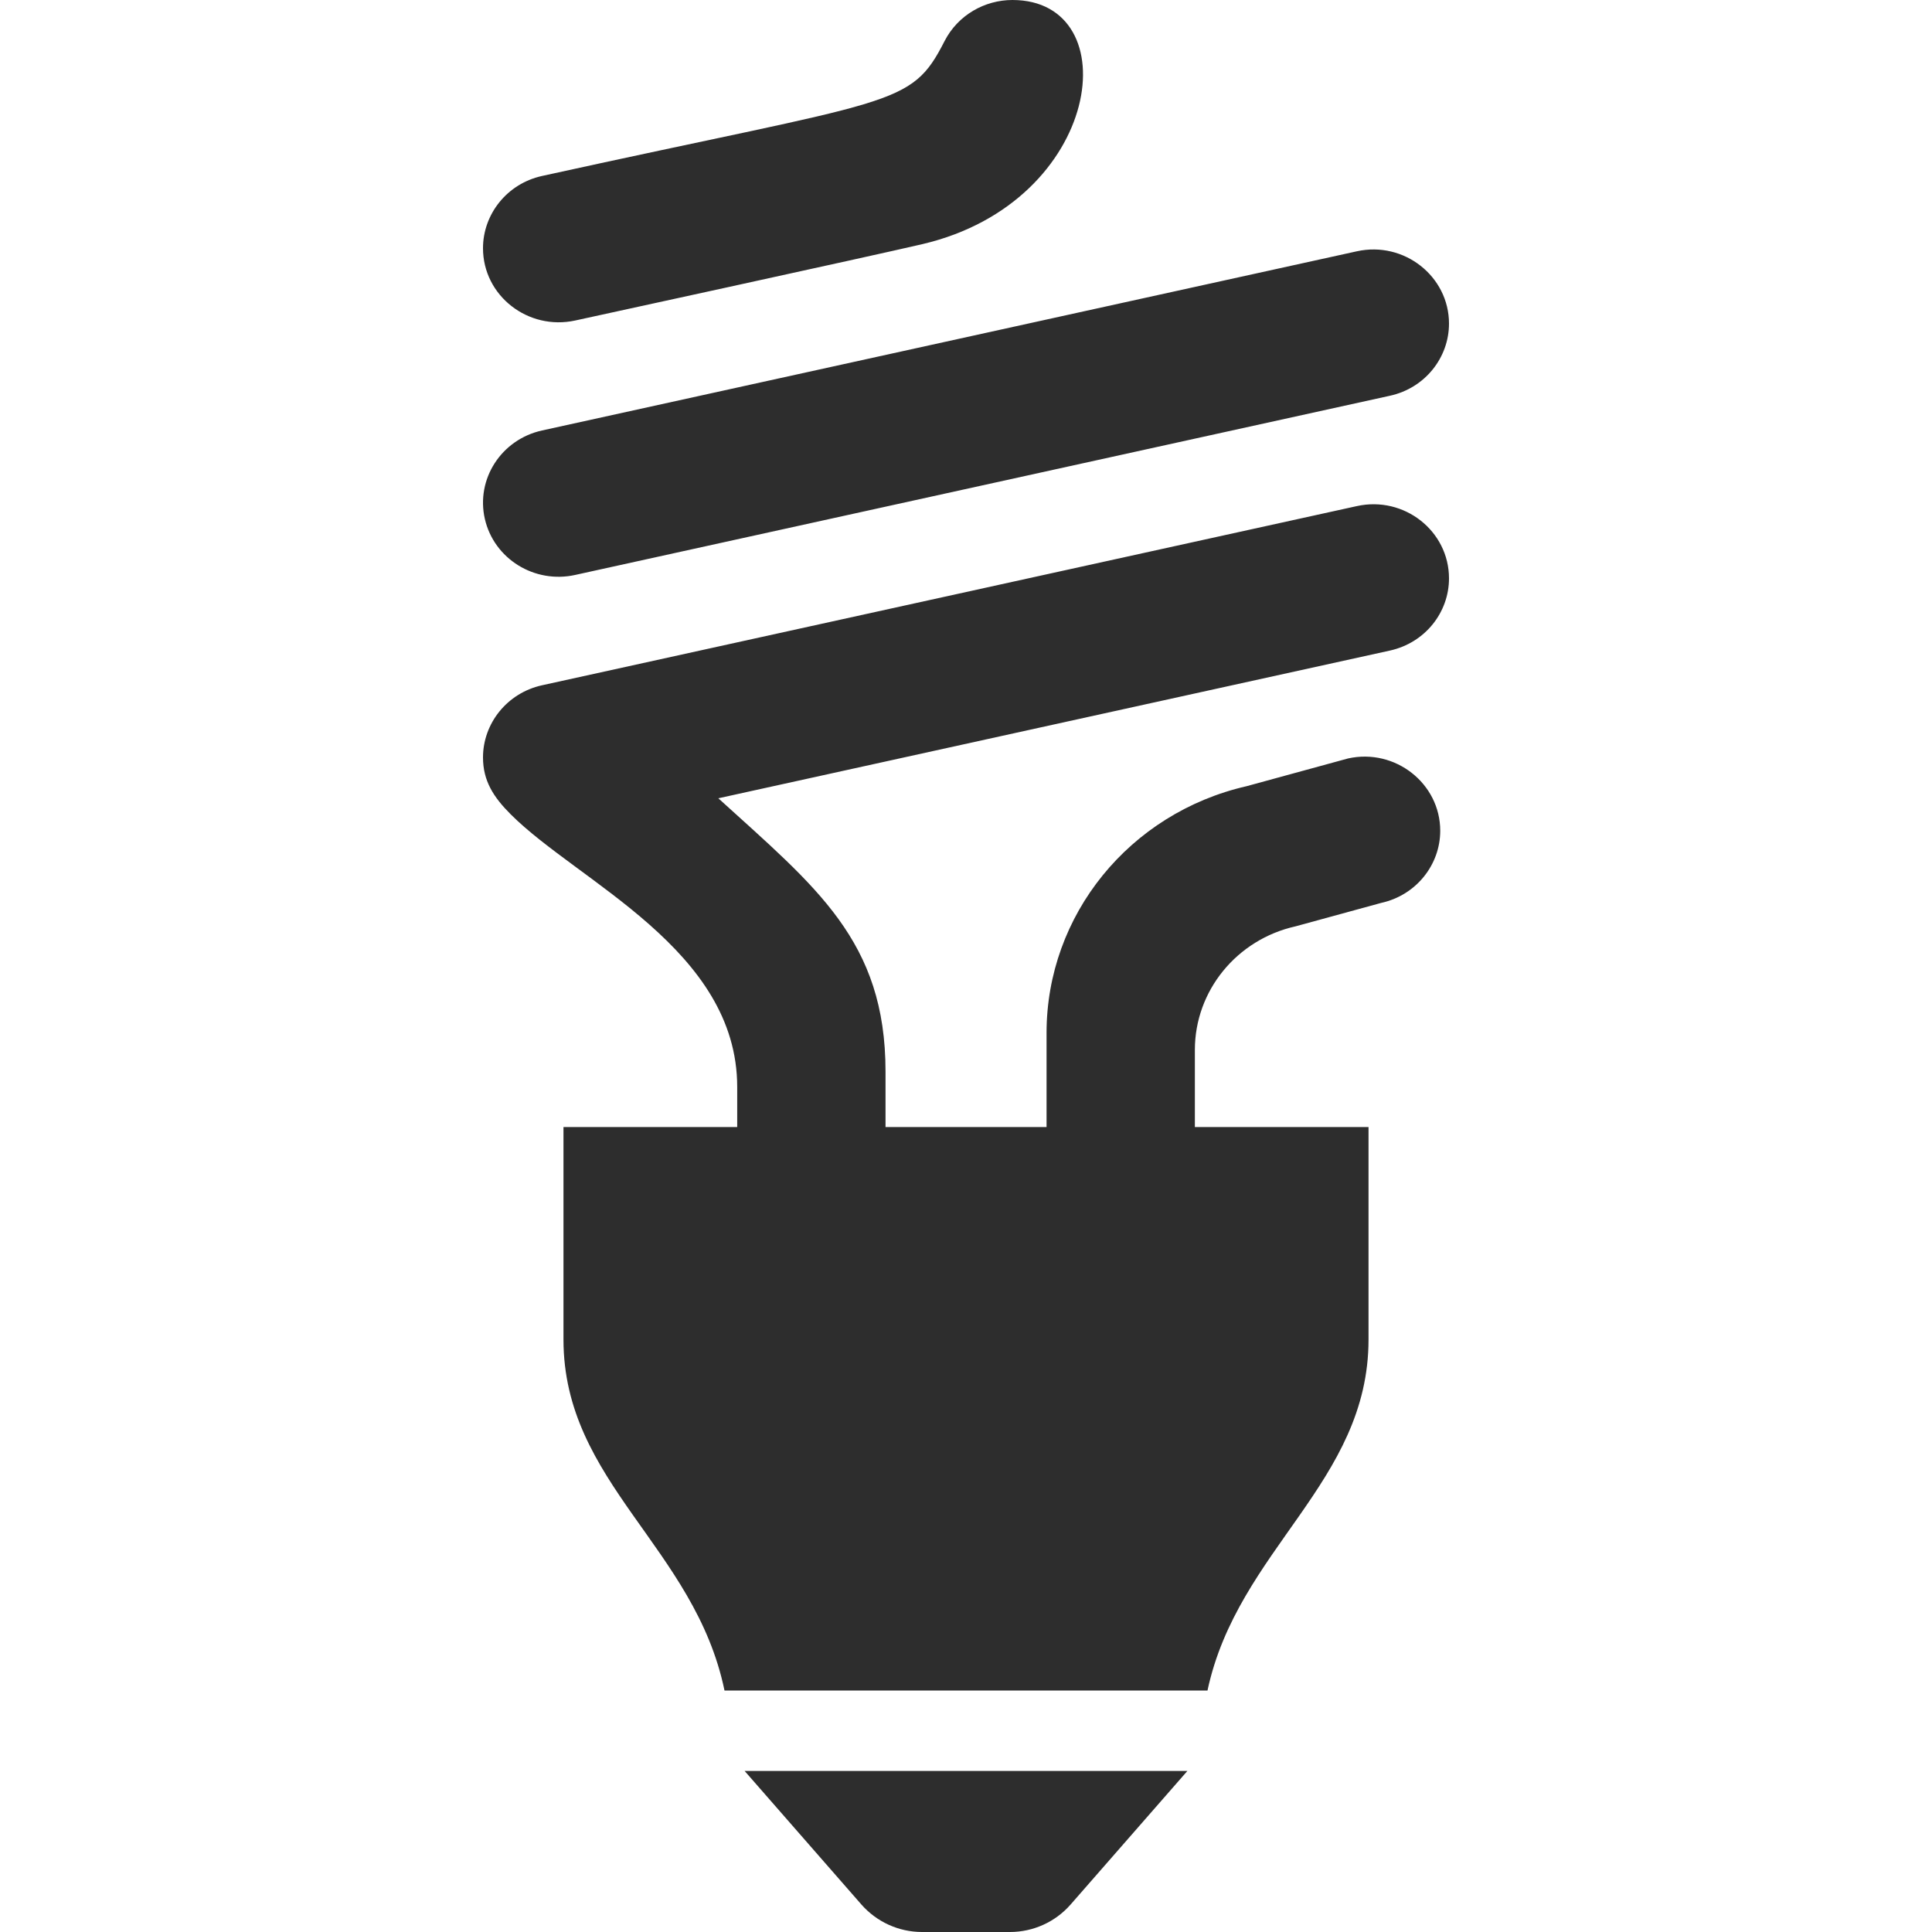
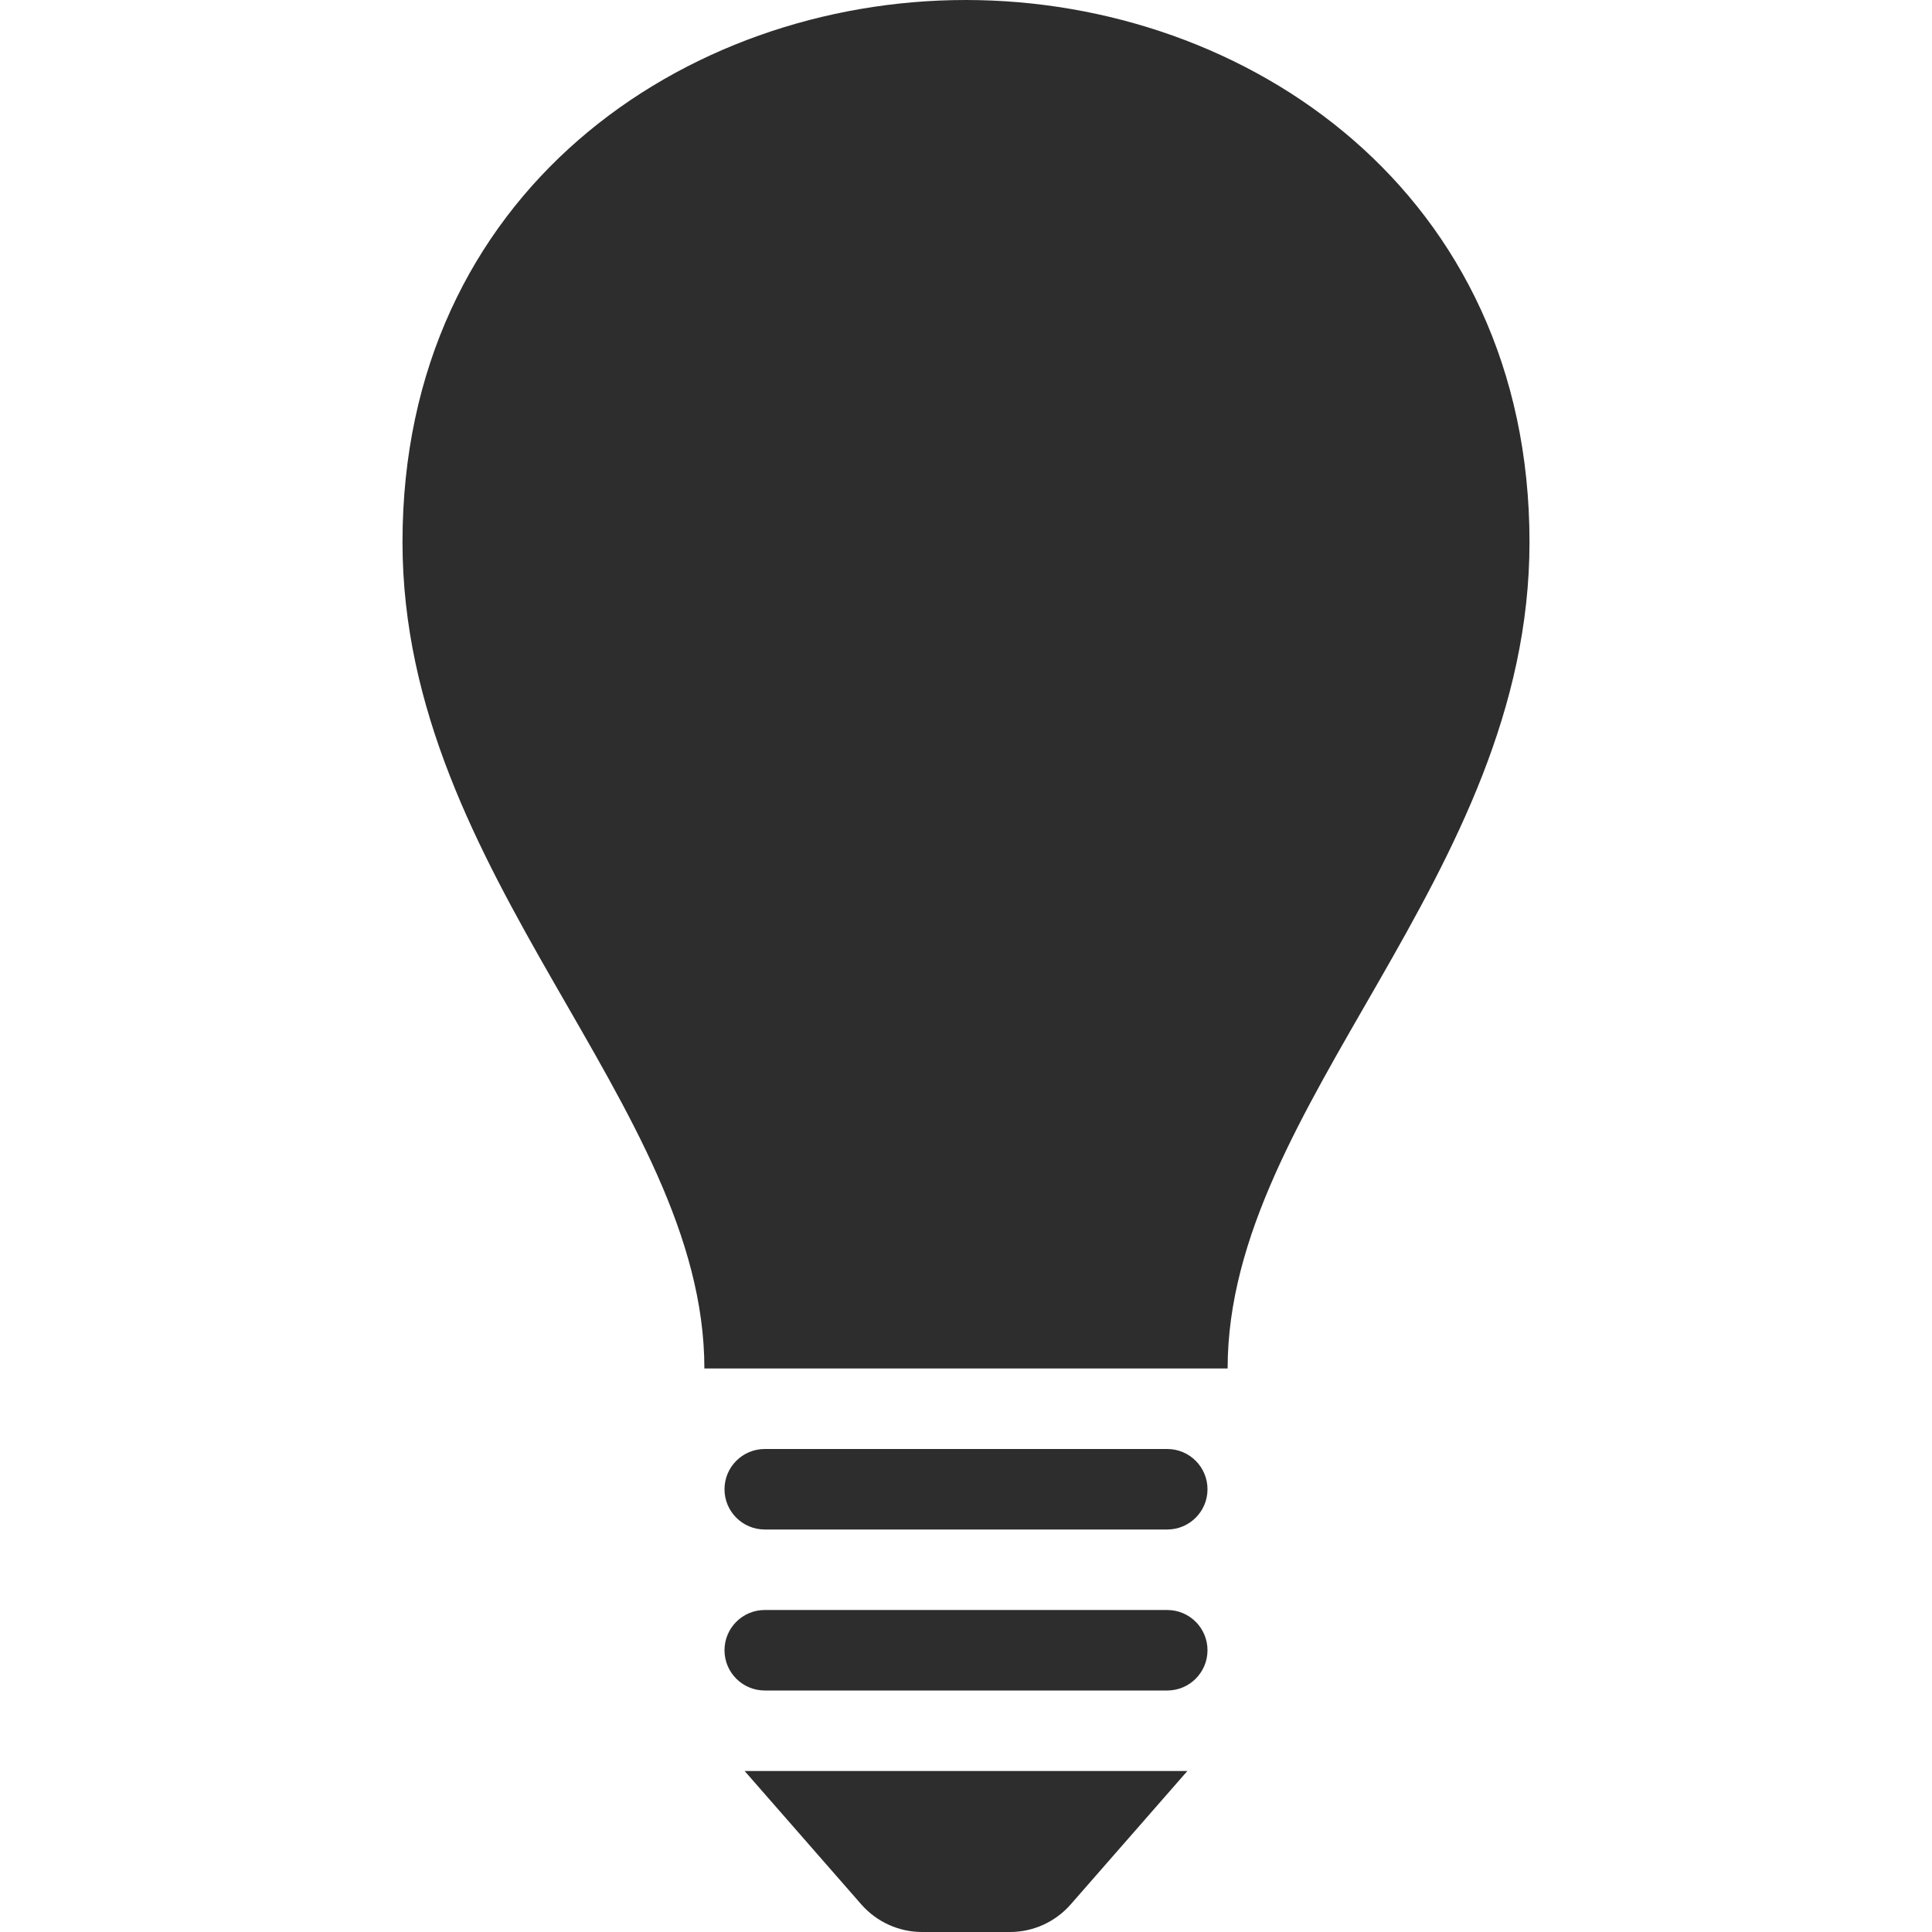
- <svg xmlns="http://www.w3.org/2000/svg" width="26" height="26" viewBox="0 0 26 26" fill="none">
-   <path d="M6.5 3.34C6.5 2.884 6.822 2.472 7.295 2.368C12.071 1.317 12.252 1.454 12.713 0.55C12.893 0.202 13.252 0 13.625 0C15.188 0 14.847 2.713 12.415 3.285C11.723 3.447 7.742 4.313 7.742 4.313C7.107 4.452 6.5 3.98 6.5 3.34V3.34ZM7.742 7.737L18.704 5.326C19.18 5.222 19.5 4.81 19.5 4.355C19.5 3.719 18.895 3.241 18.259 3.382L7.295 5.793C6.746 5.914 6.402 6.447 6.525 6.984C6.649 7.522 7.194 7.859 7.742 7.737V7.737ZM9.921 14.628V15.167H7.583V18.026C7.583 19.953 9.35 20.821 9.75 22.75H16.25C16.656 20.851 18.417 19.95 18.417 18.026V15.167H16.08V14.129C16.08 13.334 16.643 12.643 17.436 12.466L18.587 12.151C19.061 12.047 19.382 11.635 19.382 11.18C19.382 10.544 18.776 10.066 18.141 10.207L16.777 10.58C15.199 10.941 14.084 12.315 14.084 13.9V15.167H11.917V14.42C11.917 12.658 10.98 11.938 9.667 10.743L18.705 8.755C19.18 8.65 19.5 8.24 19.5 7.784C19.5 7.145 18.895 6.67 18.259 6.811L7.295 9.222C6.822 9.326 6.5 9.738 6.5 10.193C6.5 10.509 6.642 10.728 6.873 10.959C7.786 11.872 9.921 12.779 9.921 14.628V14.628ZM14.407 25.631C14.202 25.865 13.904 26 13.592 26H12.408C12.096 26 11.799 25.865 11.593 25.631L10.021 23.833H15.979L14.407 25.631V25.631Z" fill="#2D2D2D" />
+ <svg xmlns="http://www.w3.org/2000/svg" width="24" height="24" viewBox="0 0 24 24" fill="none">
+   <path d="M19 6.734C19 10.898 15.25 13.714 15.25 17H8.75C8.75 13.714 5 10.897 5 6.734C5 2.391 8.498 0 11.996 0C15.498 0 19 2.394 19 6.734ZM14.5 18H9.5C9.224 18 9 18.224 9 18.5C9 18.776 9.224 19 9.5 19H14.5C14.776 19 15 18.776 15 18.5C15 18.224 14.776 18 14.5 18ZM14.5 20H9.5C9.224 20 9 20.224 9 20.5C9 20.776 9.224 21 9.5 21H14.5C14.776 21 15 20.776 15 20.5C15 20.224 14.776 20 14.5 20ZM14.75 22H9.25L10.701 23.659C10.891 23.875 11.166 24 11.454 24H12.547C12.835 24 13.109 23.875 13.299 23.659L14.75 22V22Z" fill="#2D2D2D" />
</svg>
